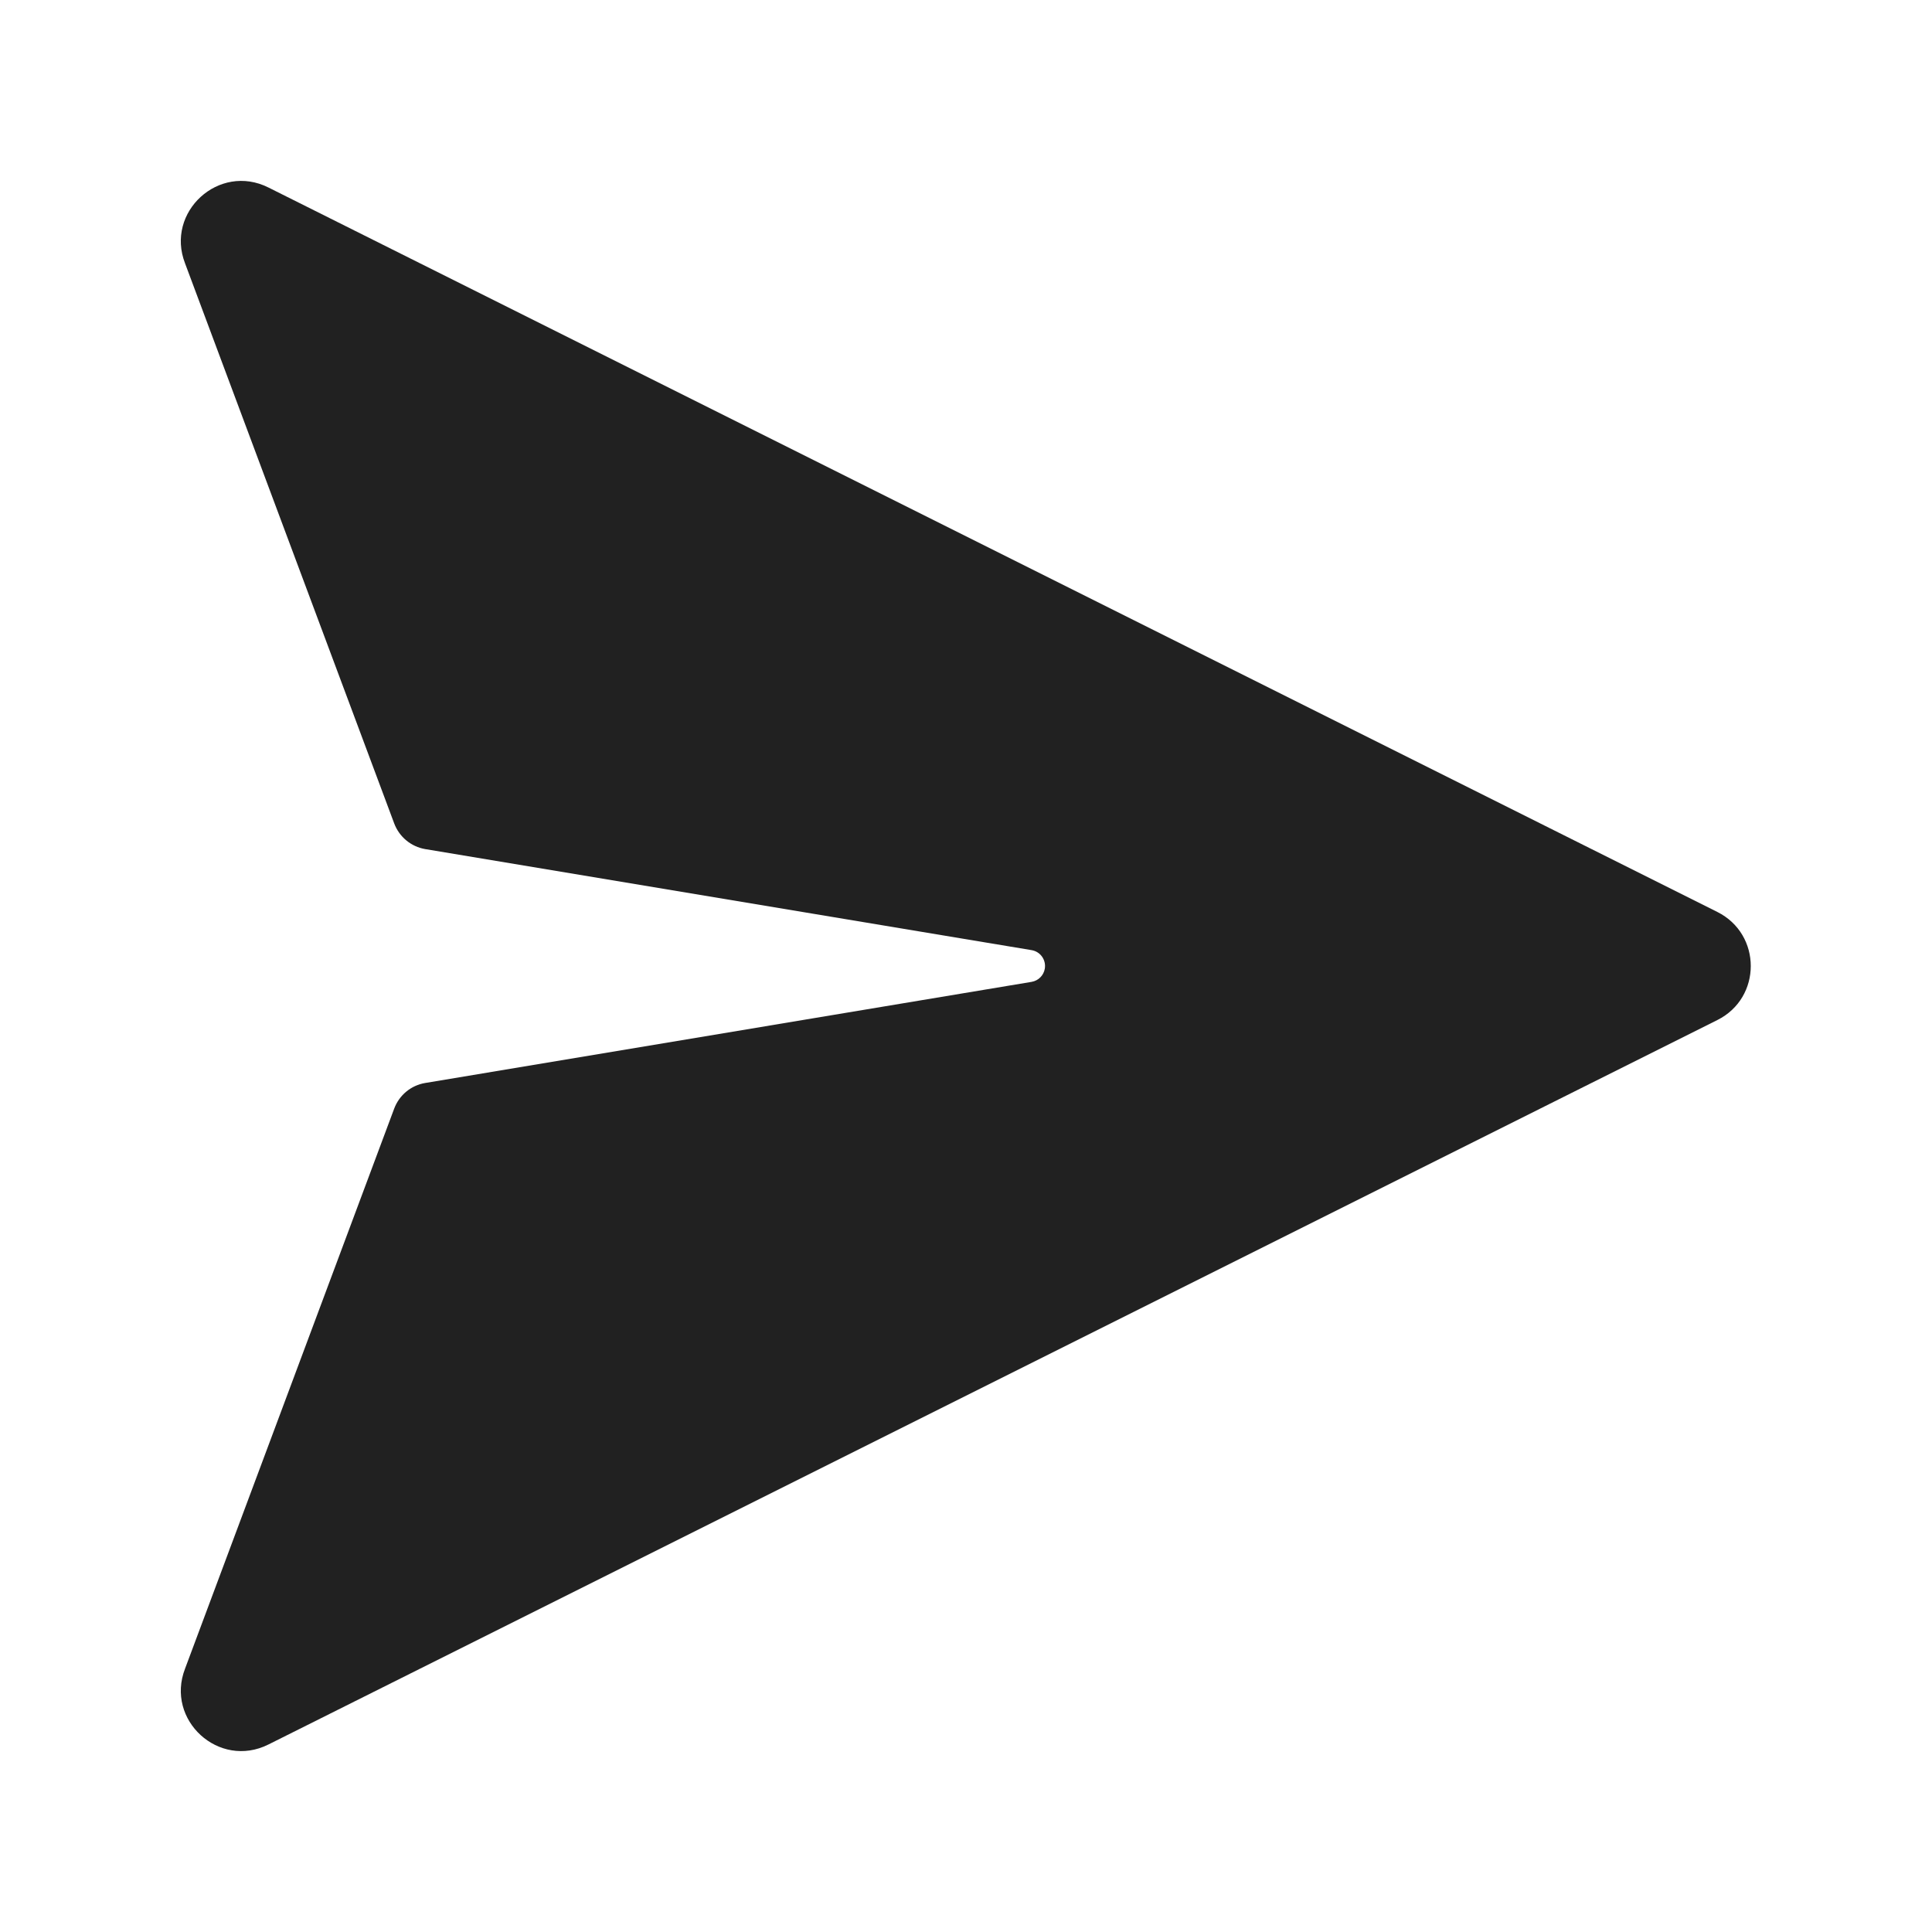
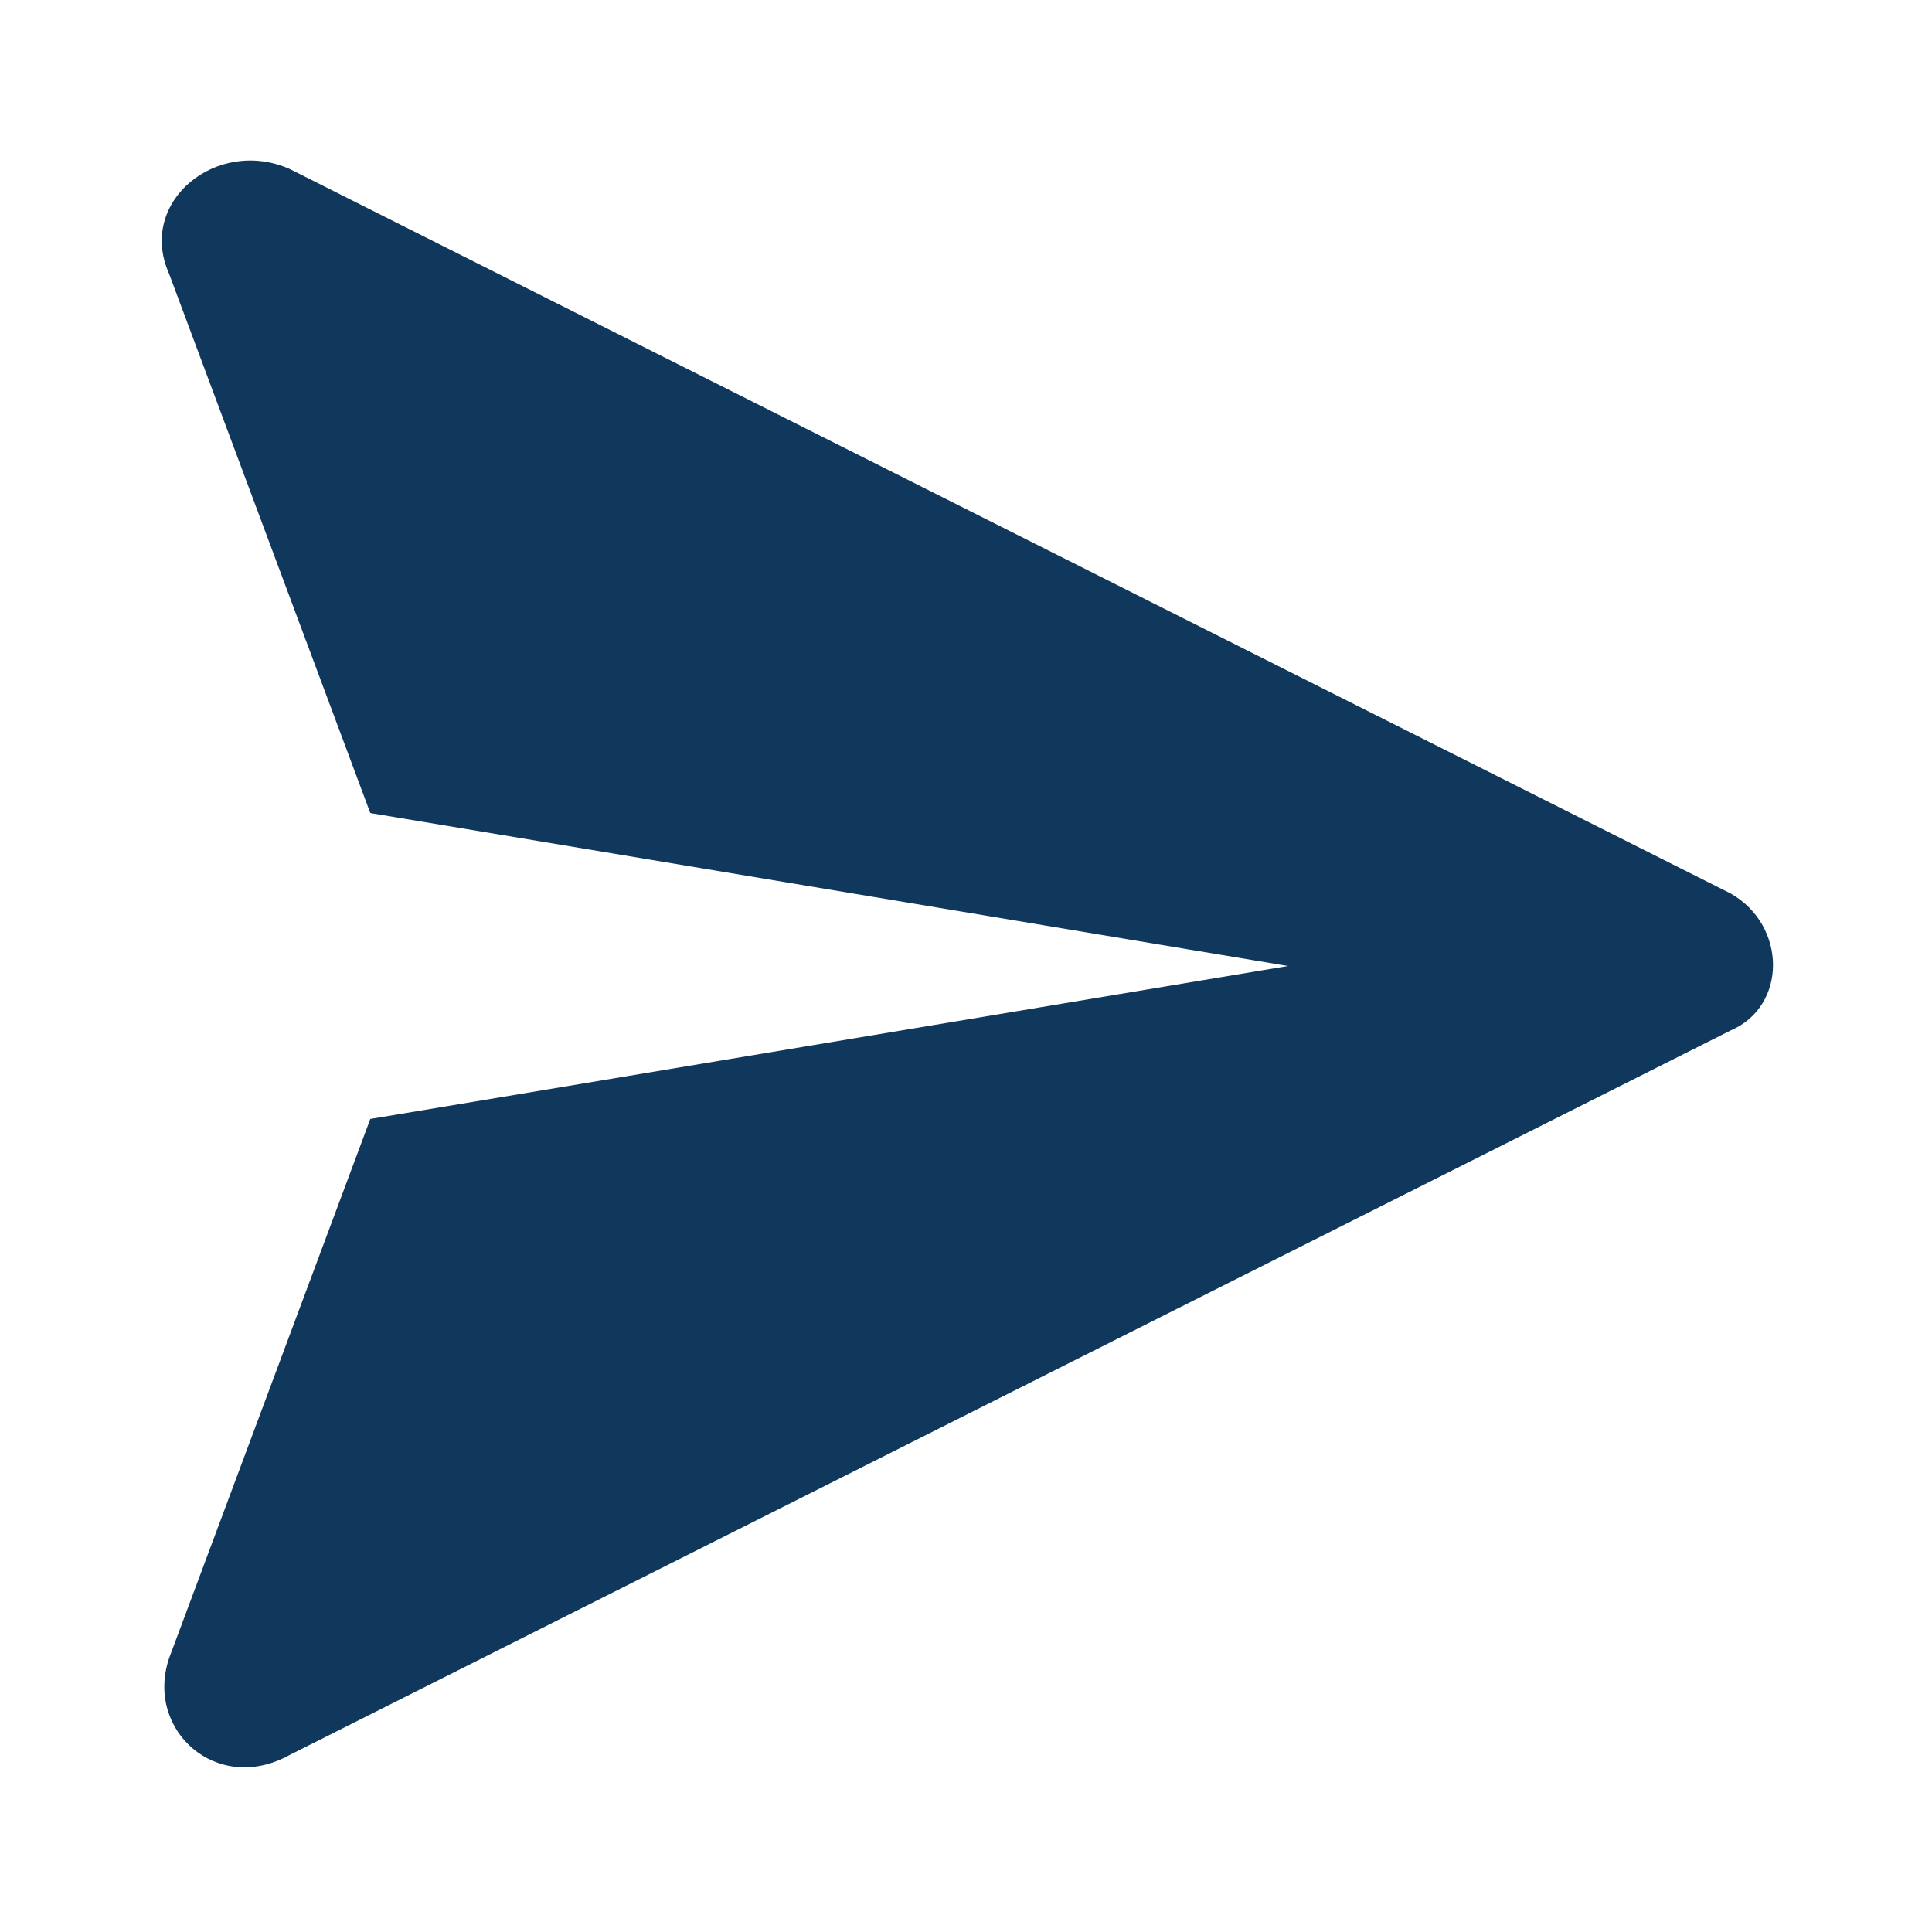
- <svg xmlns="http://www.w3.org/2000/svg" fill="none" height="24" viewBox="0 0 24 24" width="24">
-   <path d="M12.815 12.197L5.283 13.453C5.107 13.482 4.96 13.603 4.897 13.771L2.299 20.728C2.051 21.368 2.72 21.978 3.334 21.671L21.334 12.671C21.887 12.395 21.887 11.606 21.334 11.329L3.334 2.329C2.72 2.022 2.051 2.633 2.299 3.272L4.897 10.229C4.96 10.397 5.107 10.518 5.283 10.548L12.815 11.803C12.924 11.821 12.997 11.924 12.979 12.033C12.965 12.117 12.899 12.183 12.815 12.197Z" fill="#212121" />
+ <svg xmlns="http://www.w3.org/2000/svg" viewBox="0 0 24 24" xml:space="preserve" enable-background="new 0 0 24 24">
+   <path d="m21.5 11.1-17.9-9c-.9-.4-1.9.4-1.5 1.3l2.5 6.7L16 12 4.6 13.9l-2.5 6.7c-.3.9.6 1.7 1.5 1.2l17.9-9c.7-.3.7-1.3 0-1.7z" fill="#10375c" class="fill-000000" />
</svg>
